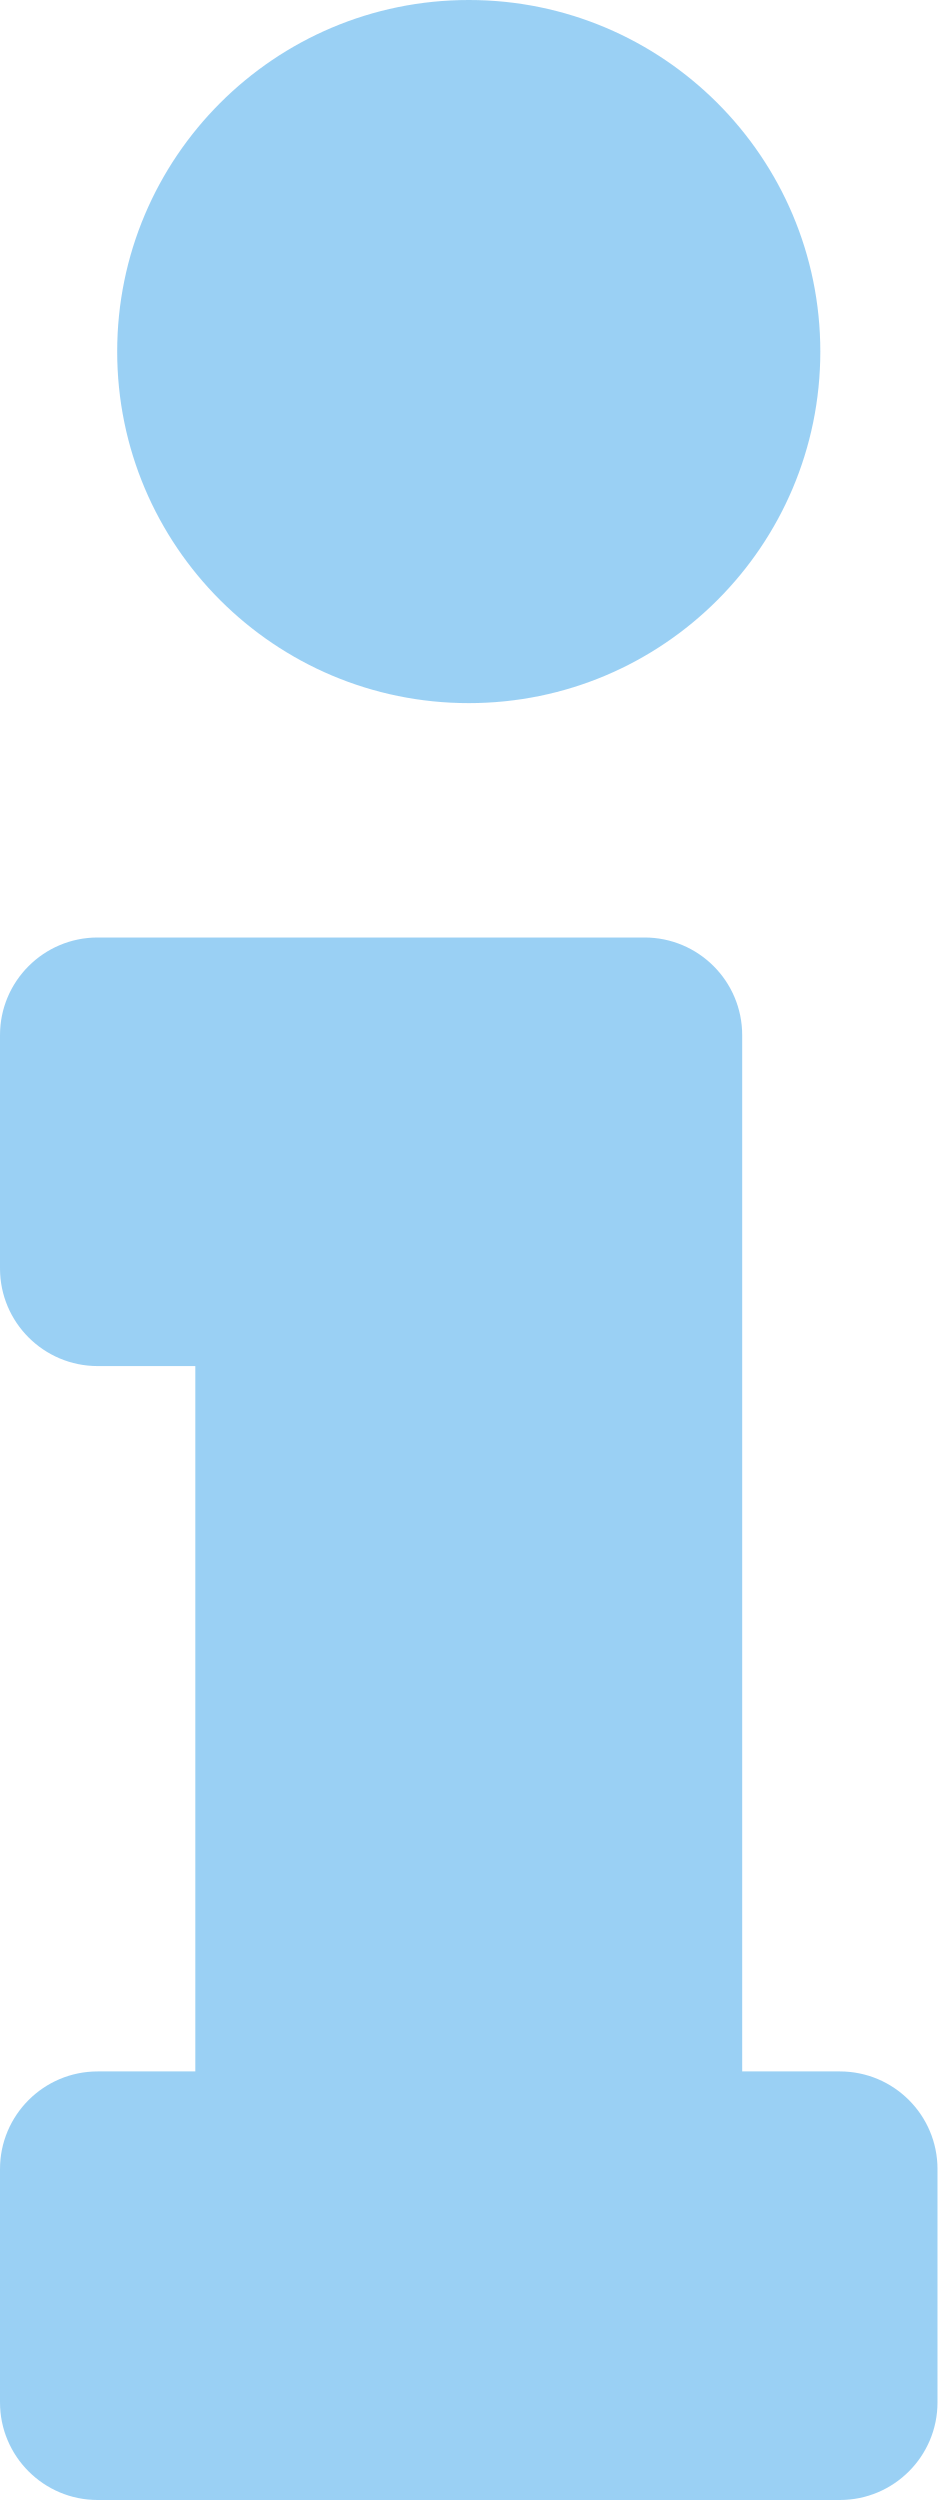
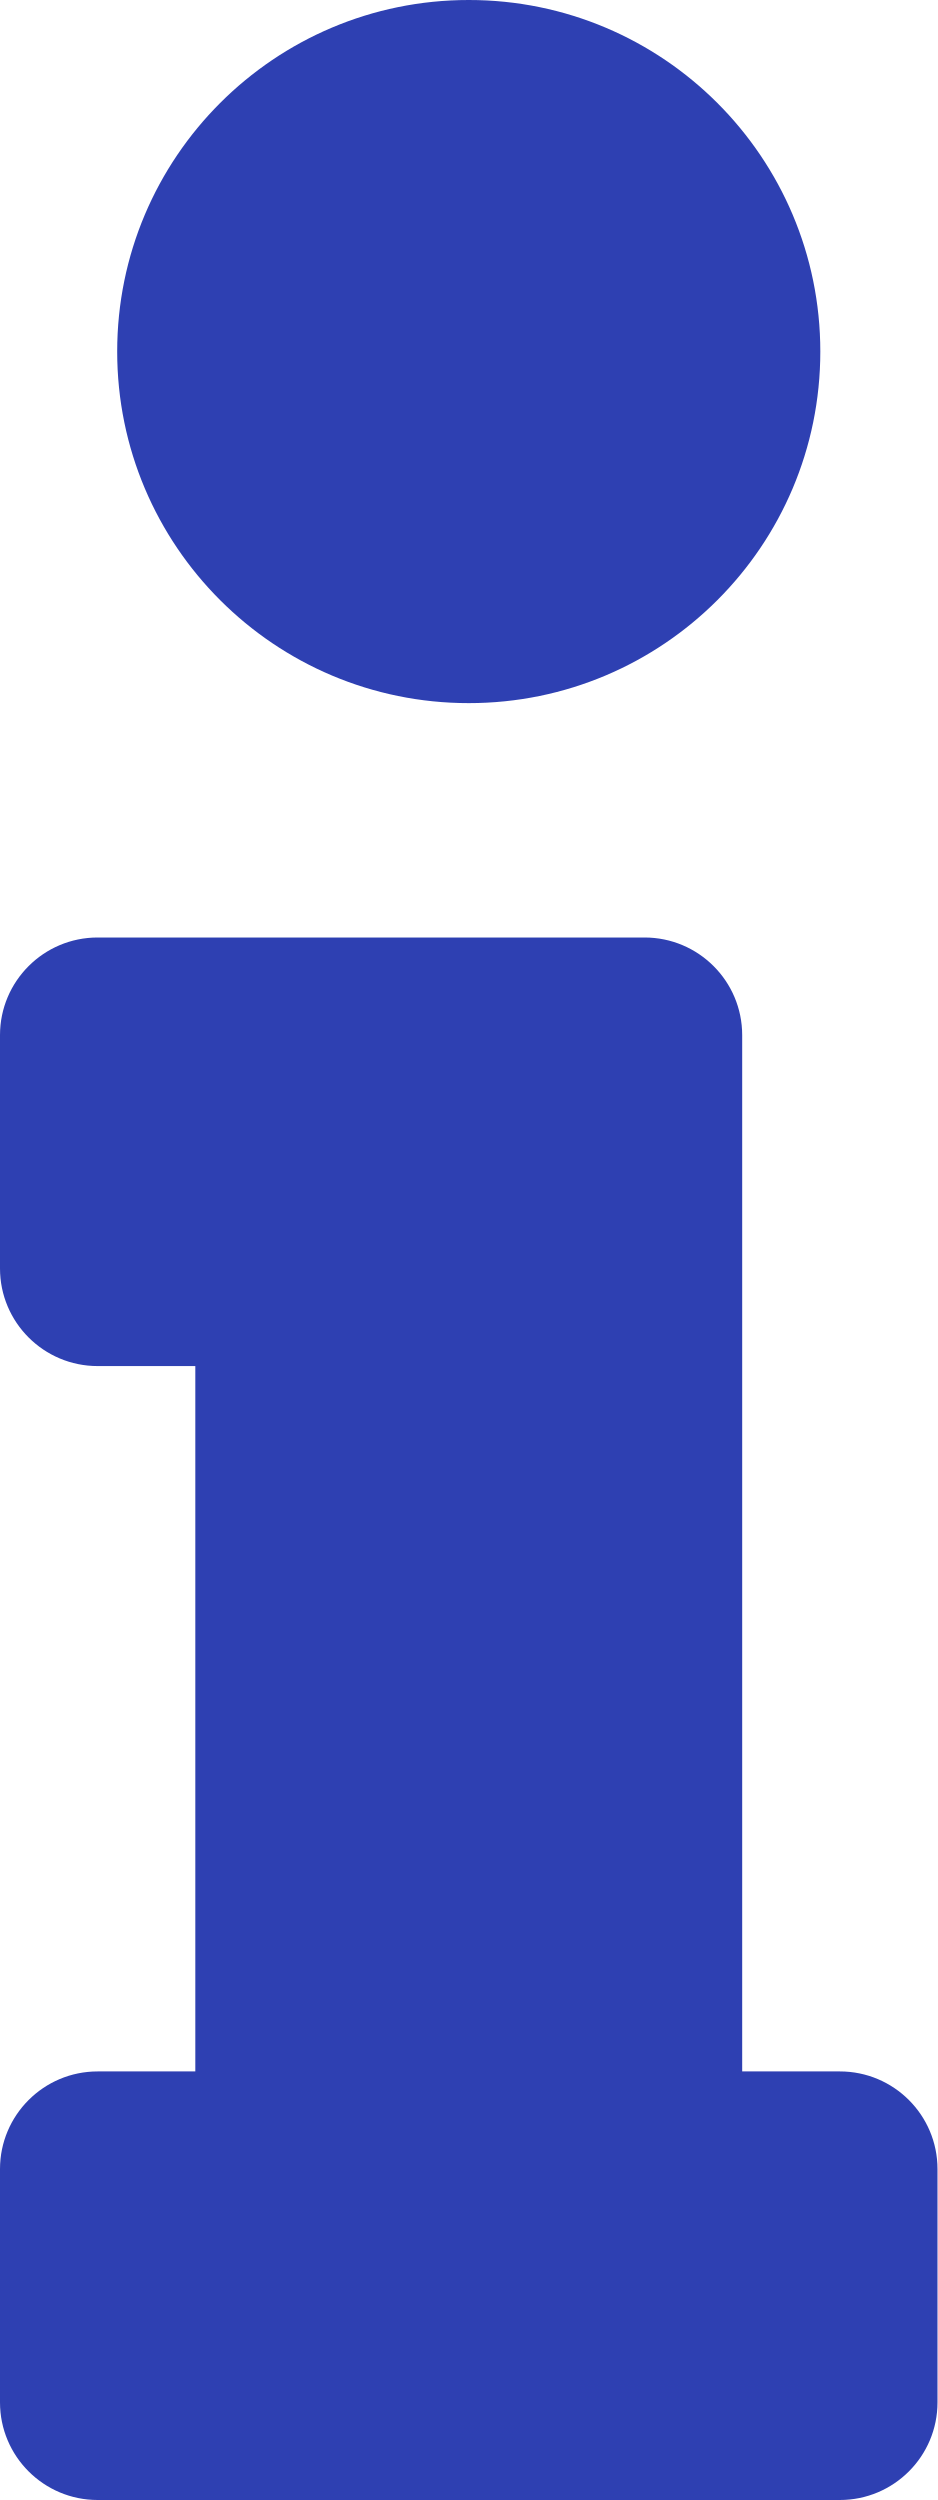
<svg xmlns="http://www.w3.org/2000/svg" aria-hidden="true" data-prefix="fas" data-icon="info" class="svg-inline--fa fa-info fa-w-6" role="img" viewBox="0 0 192 512">
-   <path fill="rgba(54, 162, 235, .5)" d="M20 424.229h20V279.771H20c-11.046 0-20-8.954-20-20V212c0-11.046 8.954-20 20-20h112c11.046 0 20 8.954 20 20v212.229h20c11.046 0 20 8.954 20 20V492c0 11.046-8.954 20-20 20H20c-11.046 0-20-8.954-20-20v-47.771c0-11.046 8.954-20 20-20zM96 0C56.235 0 24 32.235 24 72s32.235 72 72 72 72-32.235 72-72S135.764 0 96 0z">
+   <path fill="#2E40B2" d="M20 424.229h20V279.771H20c-11.046 0-20-8.954-20-20V212c0-11.046 8.954-20 20-20h112c11.046 0 20 8.954 20 20v212.229h20c11.046 0 20 8.954 20 20V492c0 11.046-8.954 20-20 20H20c-11.046 0-20-8.954-20-20v-47.771c0-11.046 8.954-20 20-20zM96 0C56.235 0 24 32.235 24 72s32.235 72 72 72 72-32.235 72-72S135.764 0 96 0z">
    </path>
</svg>
